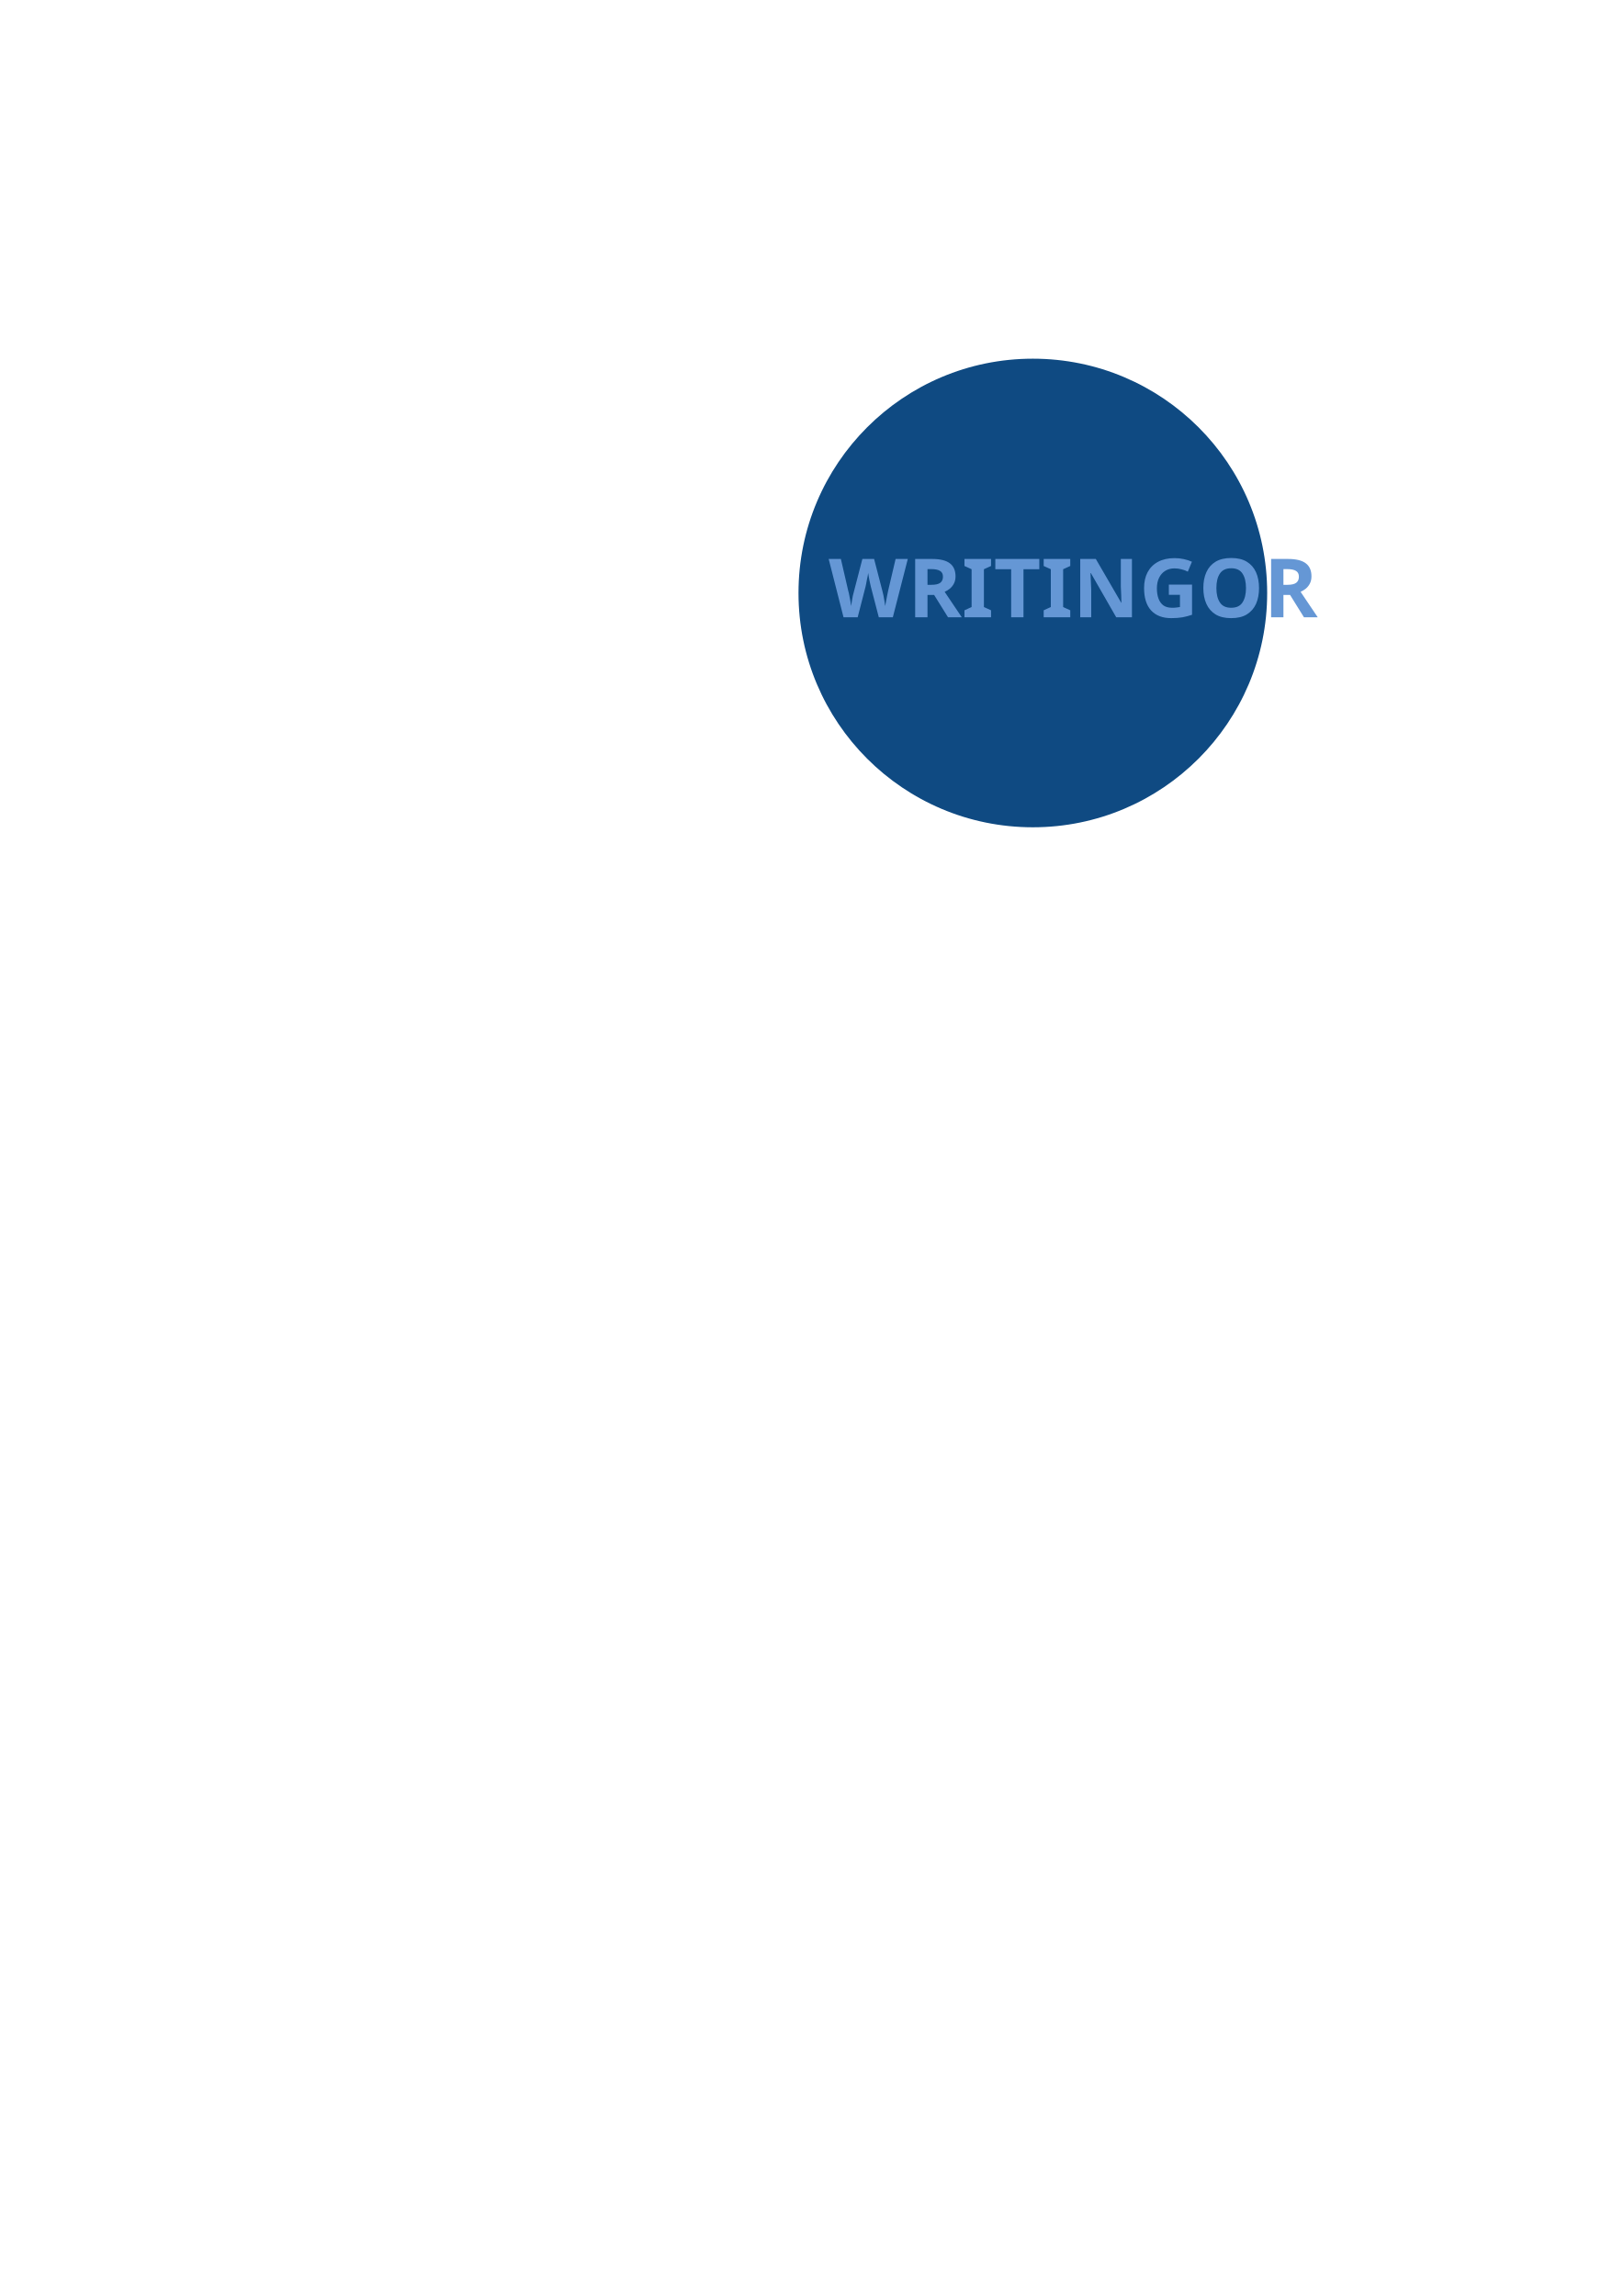
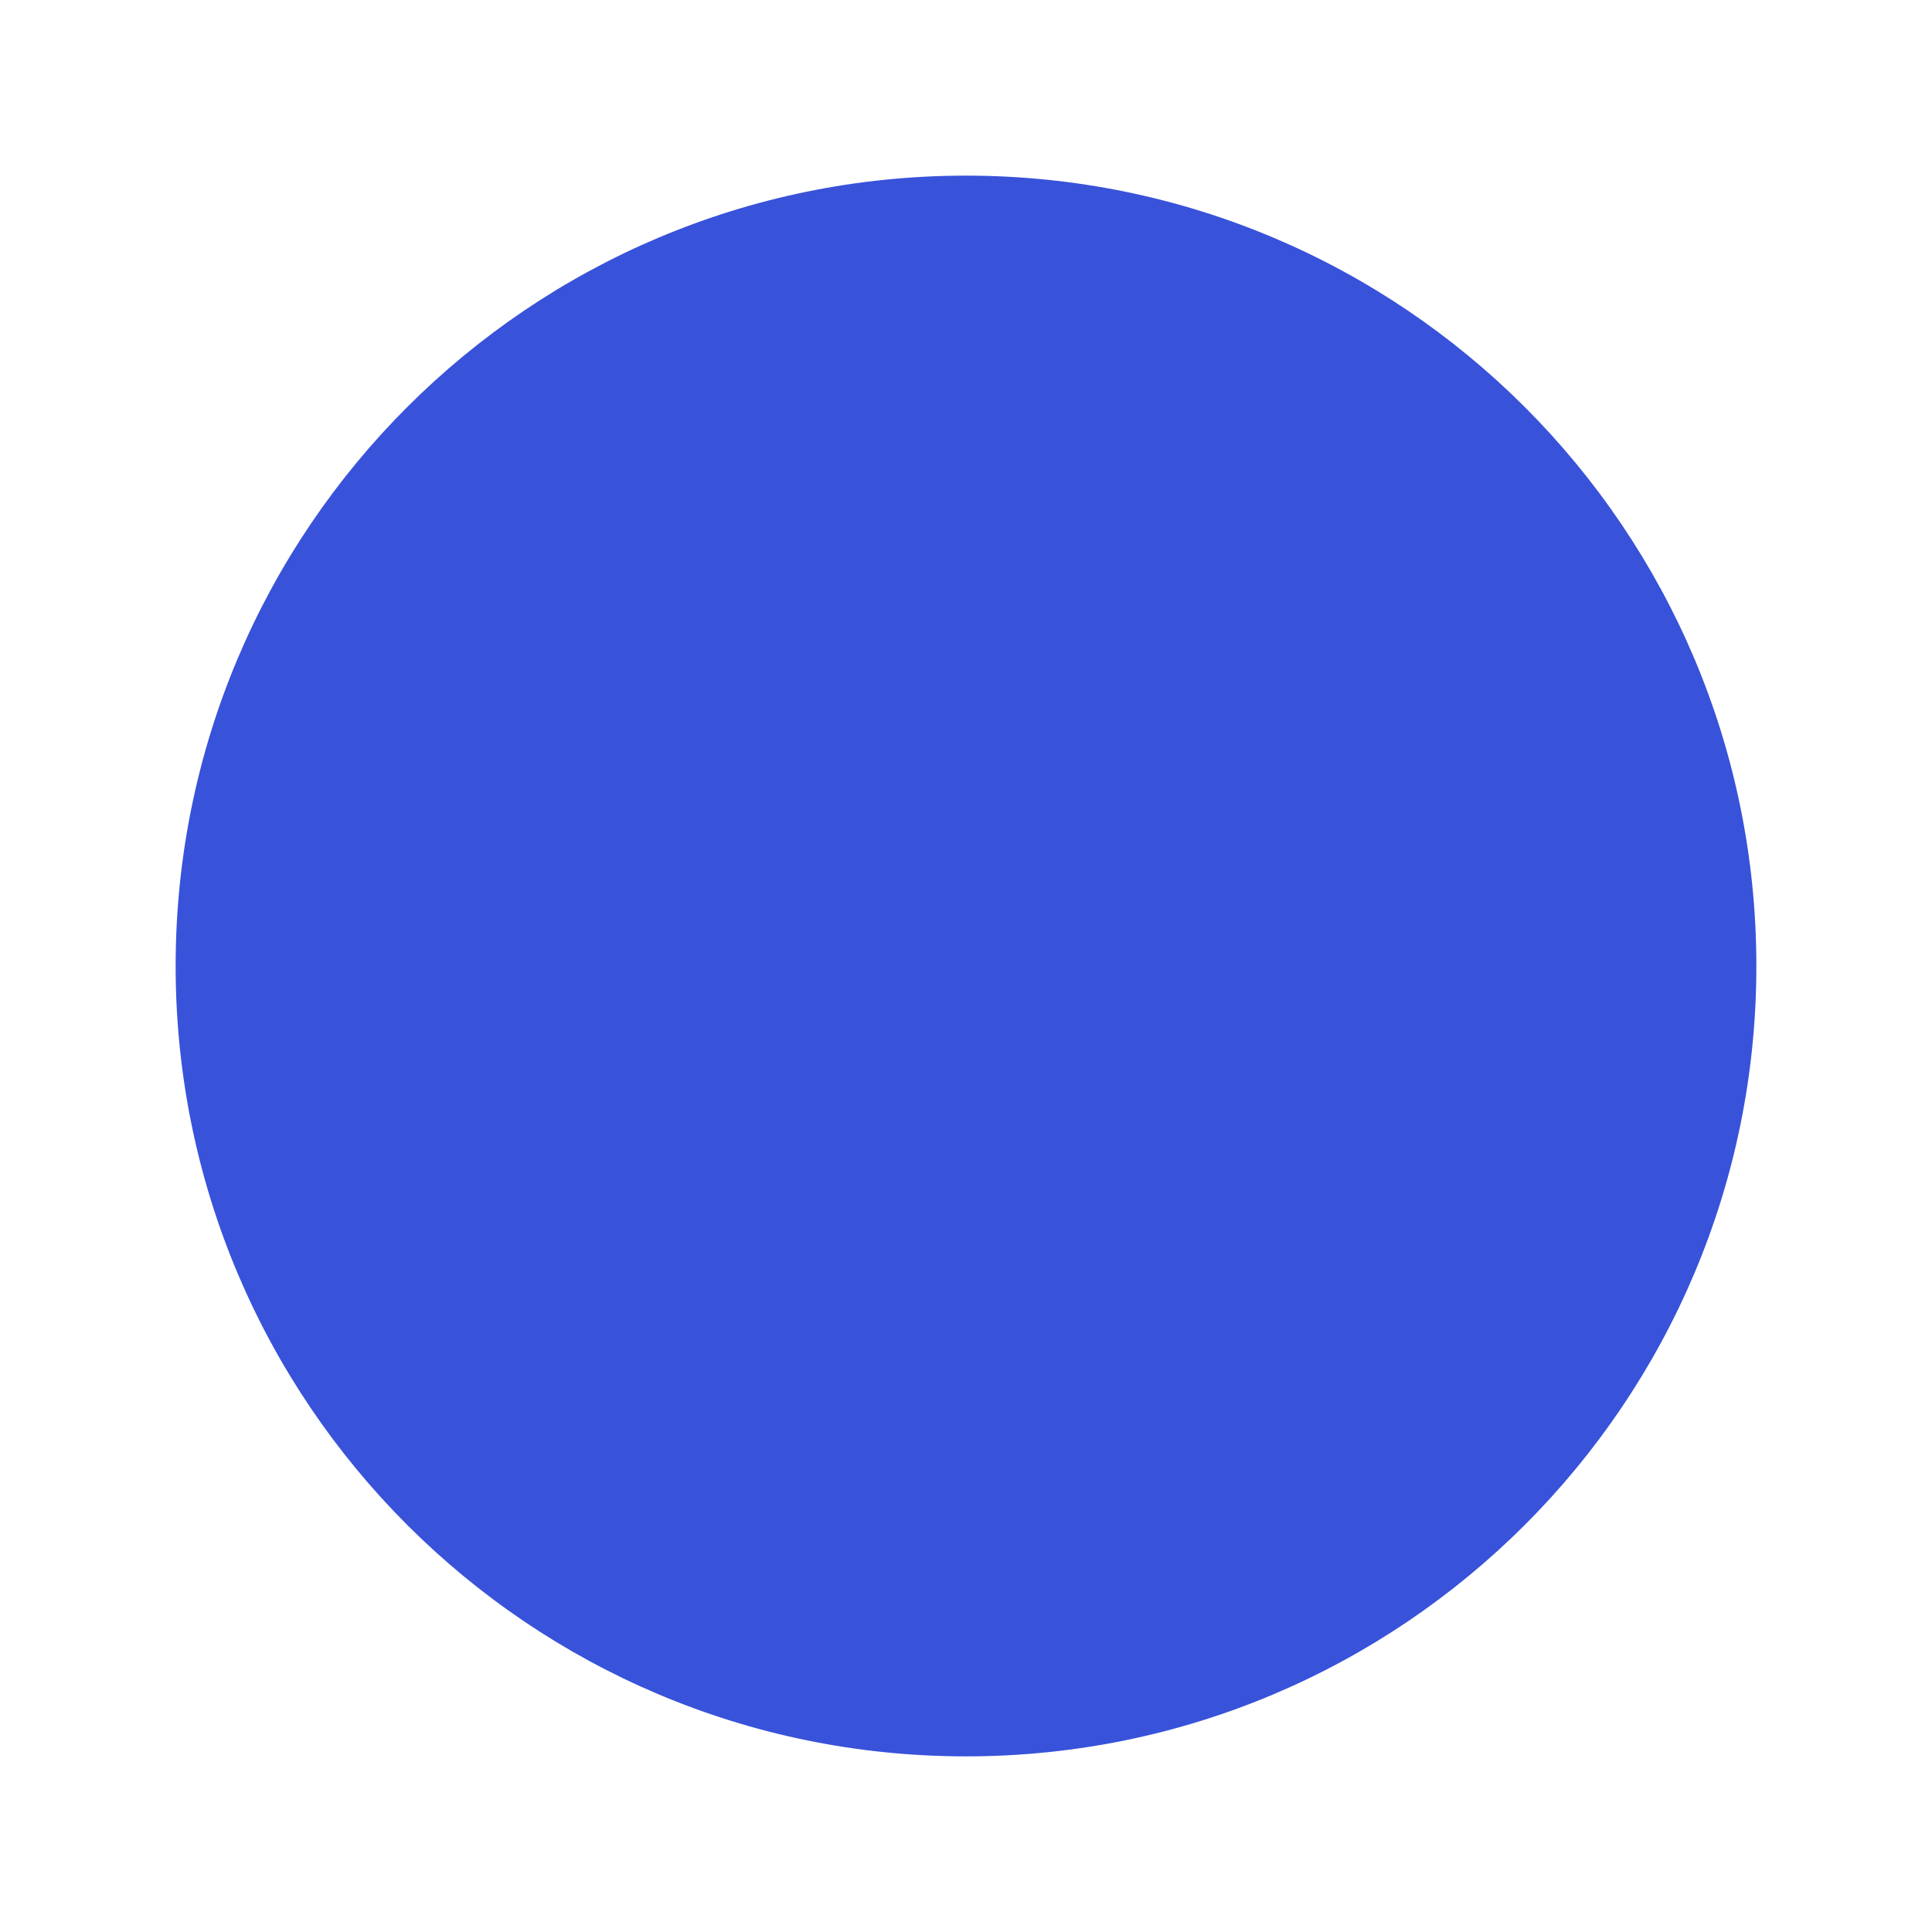
- <svg xmlns="http://www.w3.org/2000/svg" width="210mm" height="297mm" viewBox="0 0 210 297" version="1.1" id="svg5">
-   <defs id="defs2" />
-   <g id="layer1">
-     <circle style="fill:#0f4a82;fill-opacity:1;stroke-width:0.265" id="path51437" cx="133.581" cy="76.706" r="30.308" />
-     <text xml:space="preserve" style="font-style:normal;font-variant:normal;font-weight:600;font-stretch:normal;font-size:10.583px;line-height:1.25;font-family:Mukta;-inkscape-font-specification:'Mukta Semi-Bold';fill:#6597d5;fill-opacity:1;stroke-width:0.265" x="107.174" y="79.853" id="text209">
-       <tspan id="tspan207" style="font-style:normal;font-variant:normal;font-weight:600;font-stretch:normal;font-family:Mukta;-inkscape-font-specification:'Mukta Semi-Bold';fill:#6597d5;fill-opacity:1;stroke-width:0.265" x="107.174" y="79.853">WRITINGOR</tspan>
-     </text>
-   </g>
+ <svg xmlns="http://www.w3.org/2000/svg" width="88" height="88" viewBox="0 0 88 88" fill="none">
+   <path d="M80 44C80 63.882 63.882 80 44 80C24.118 80 8 63.882 8 44C8 24.118 24.118 8 44 8C63.882 8 80 24.118 80 44Z" fill="#3852DA" />
</svg>
